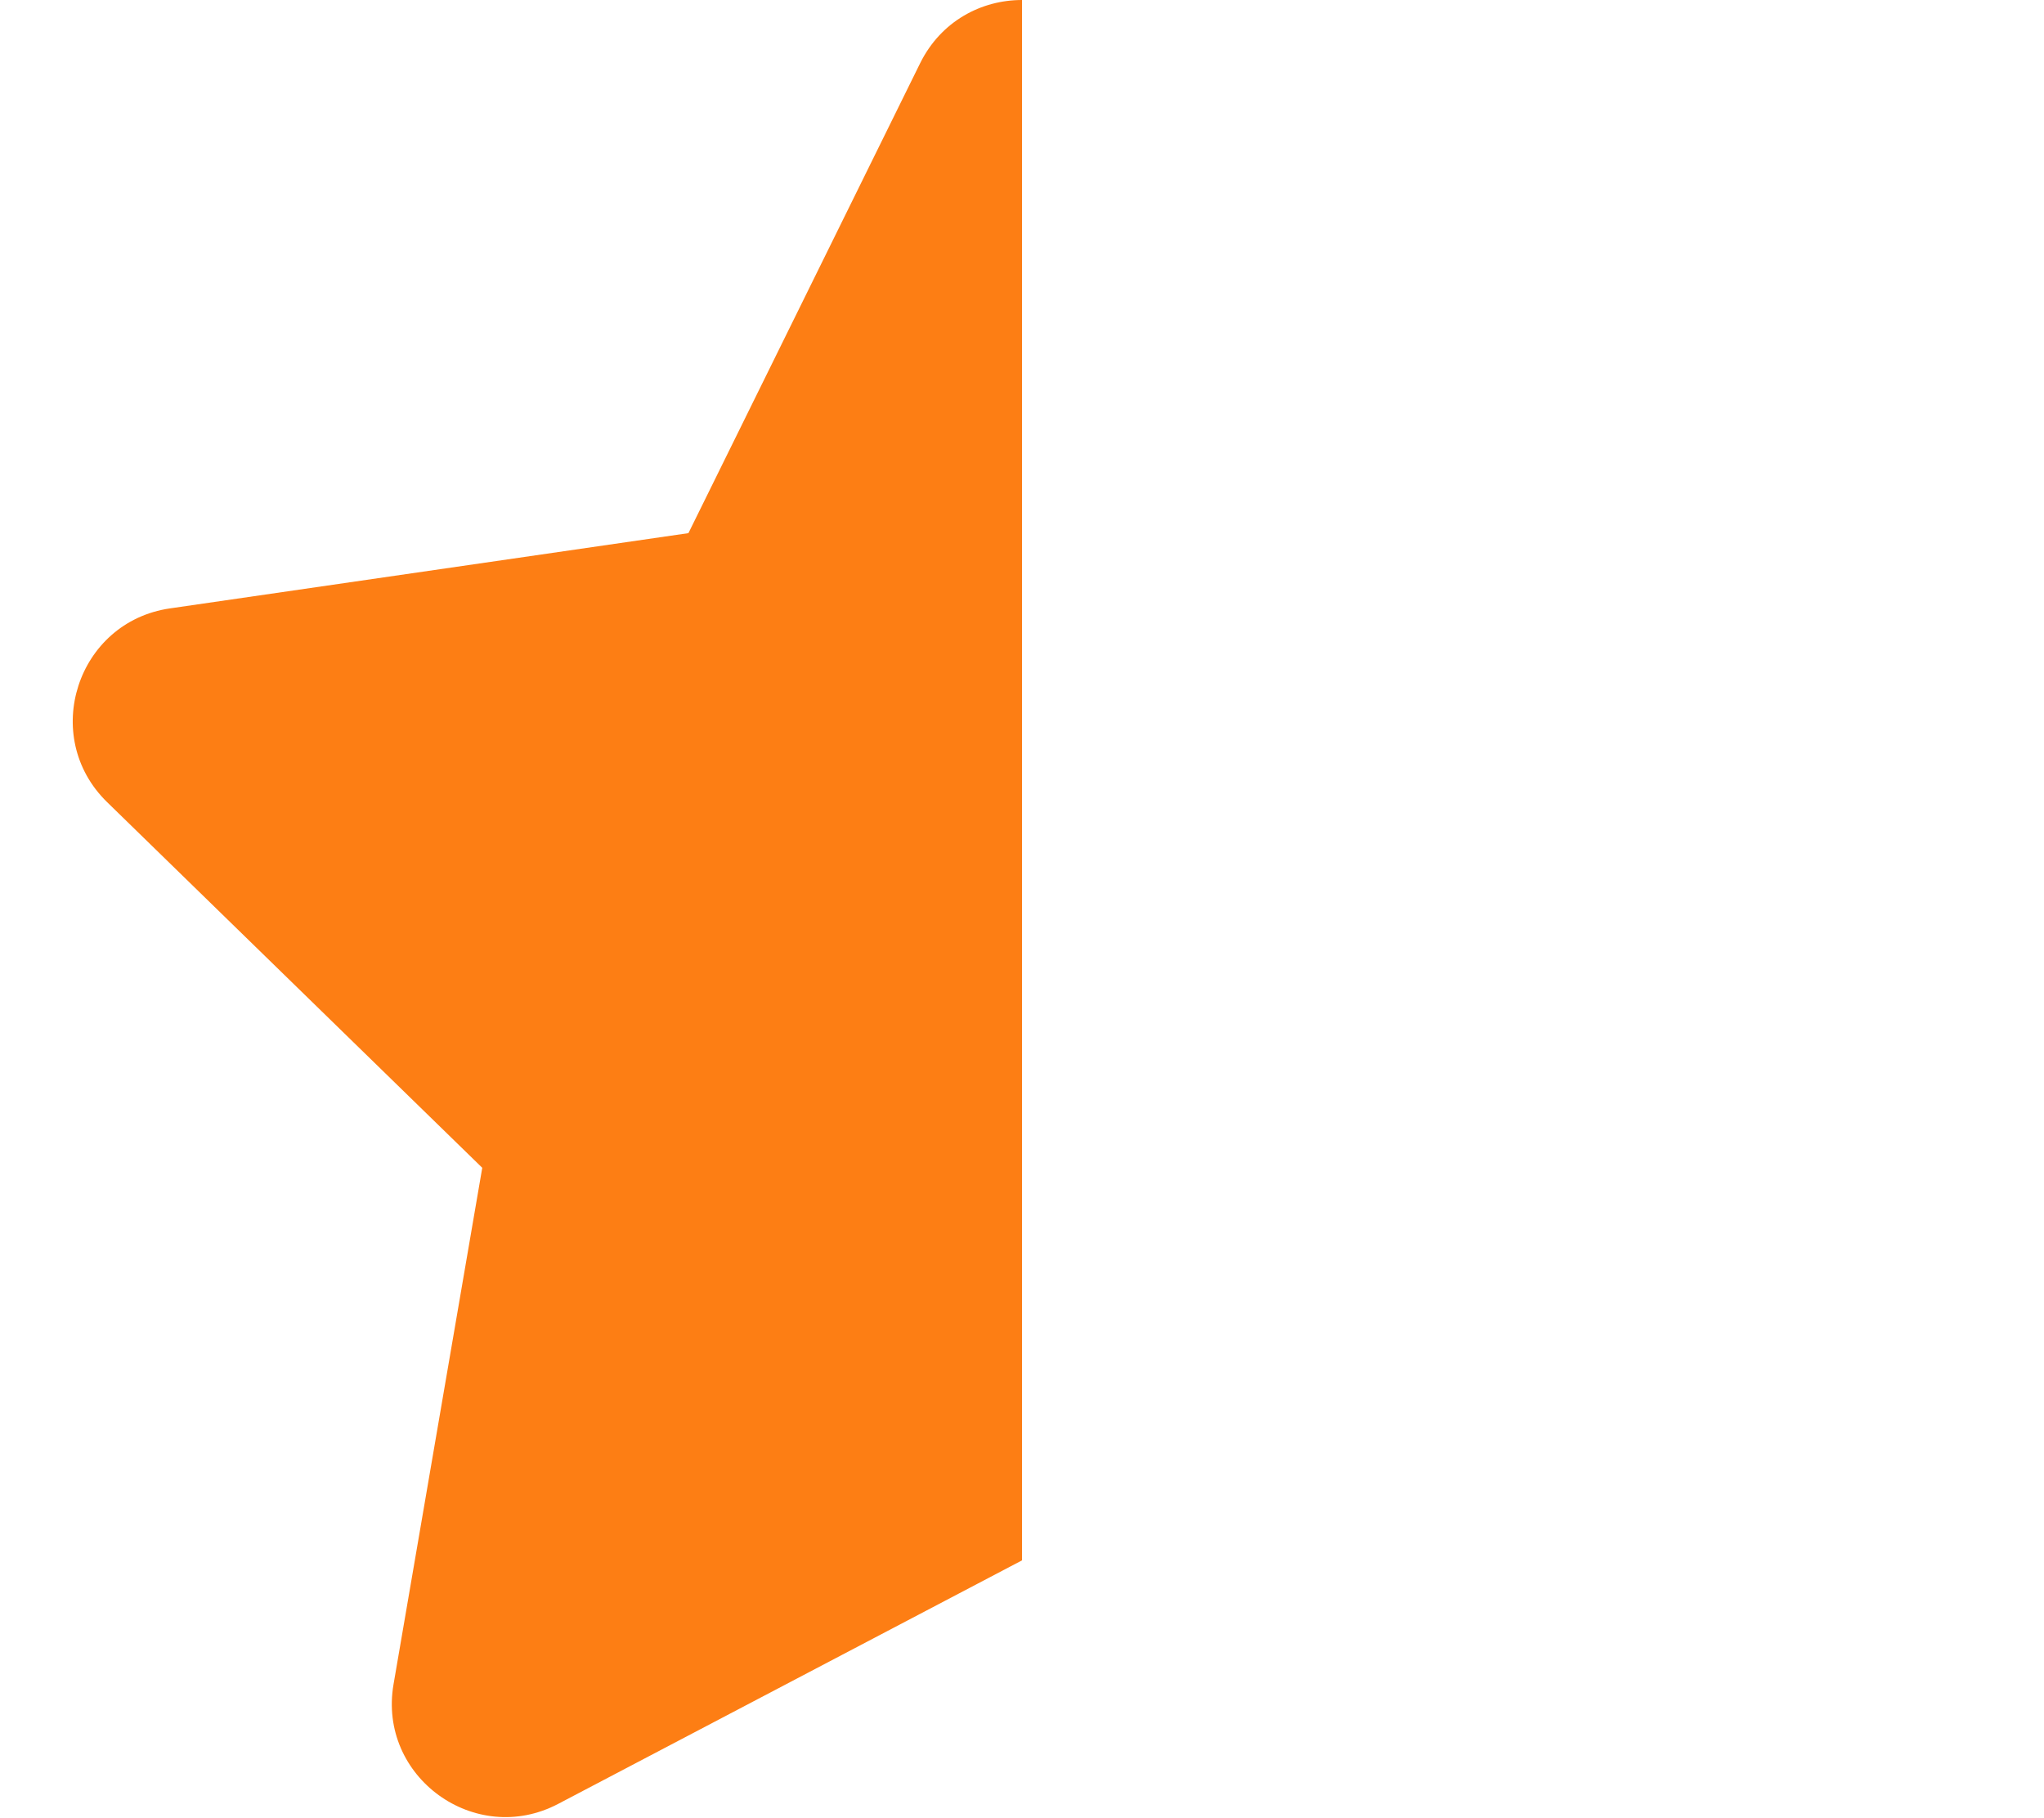
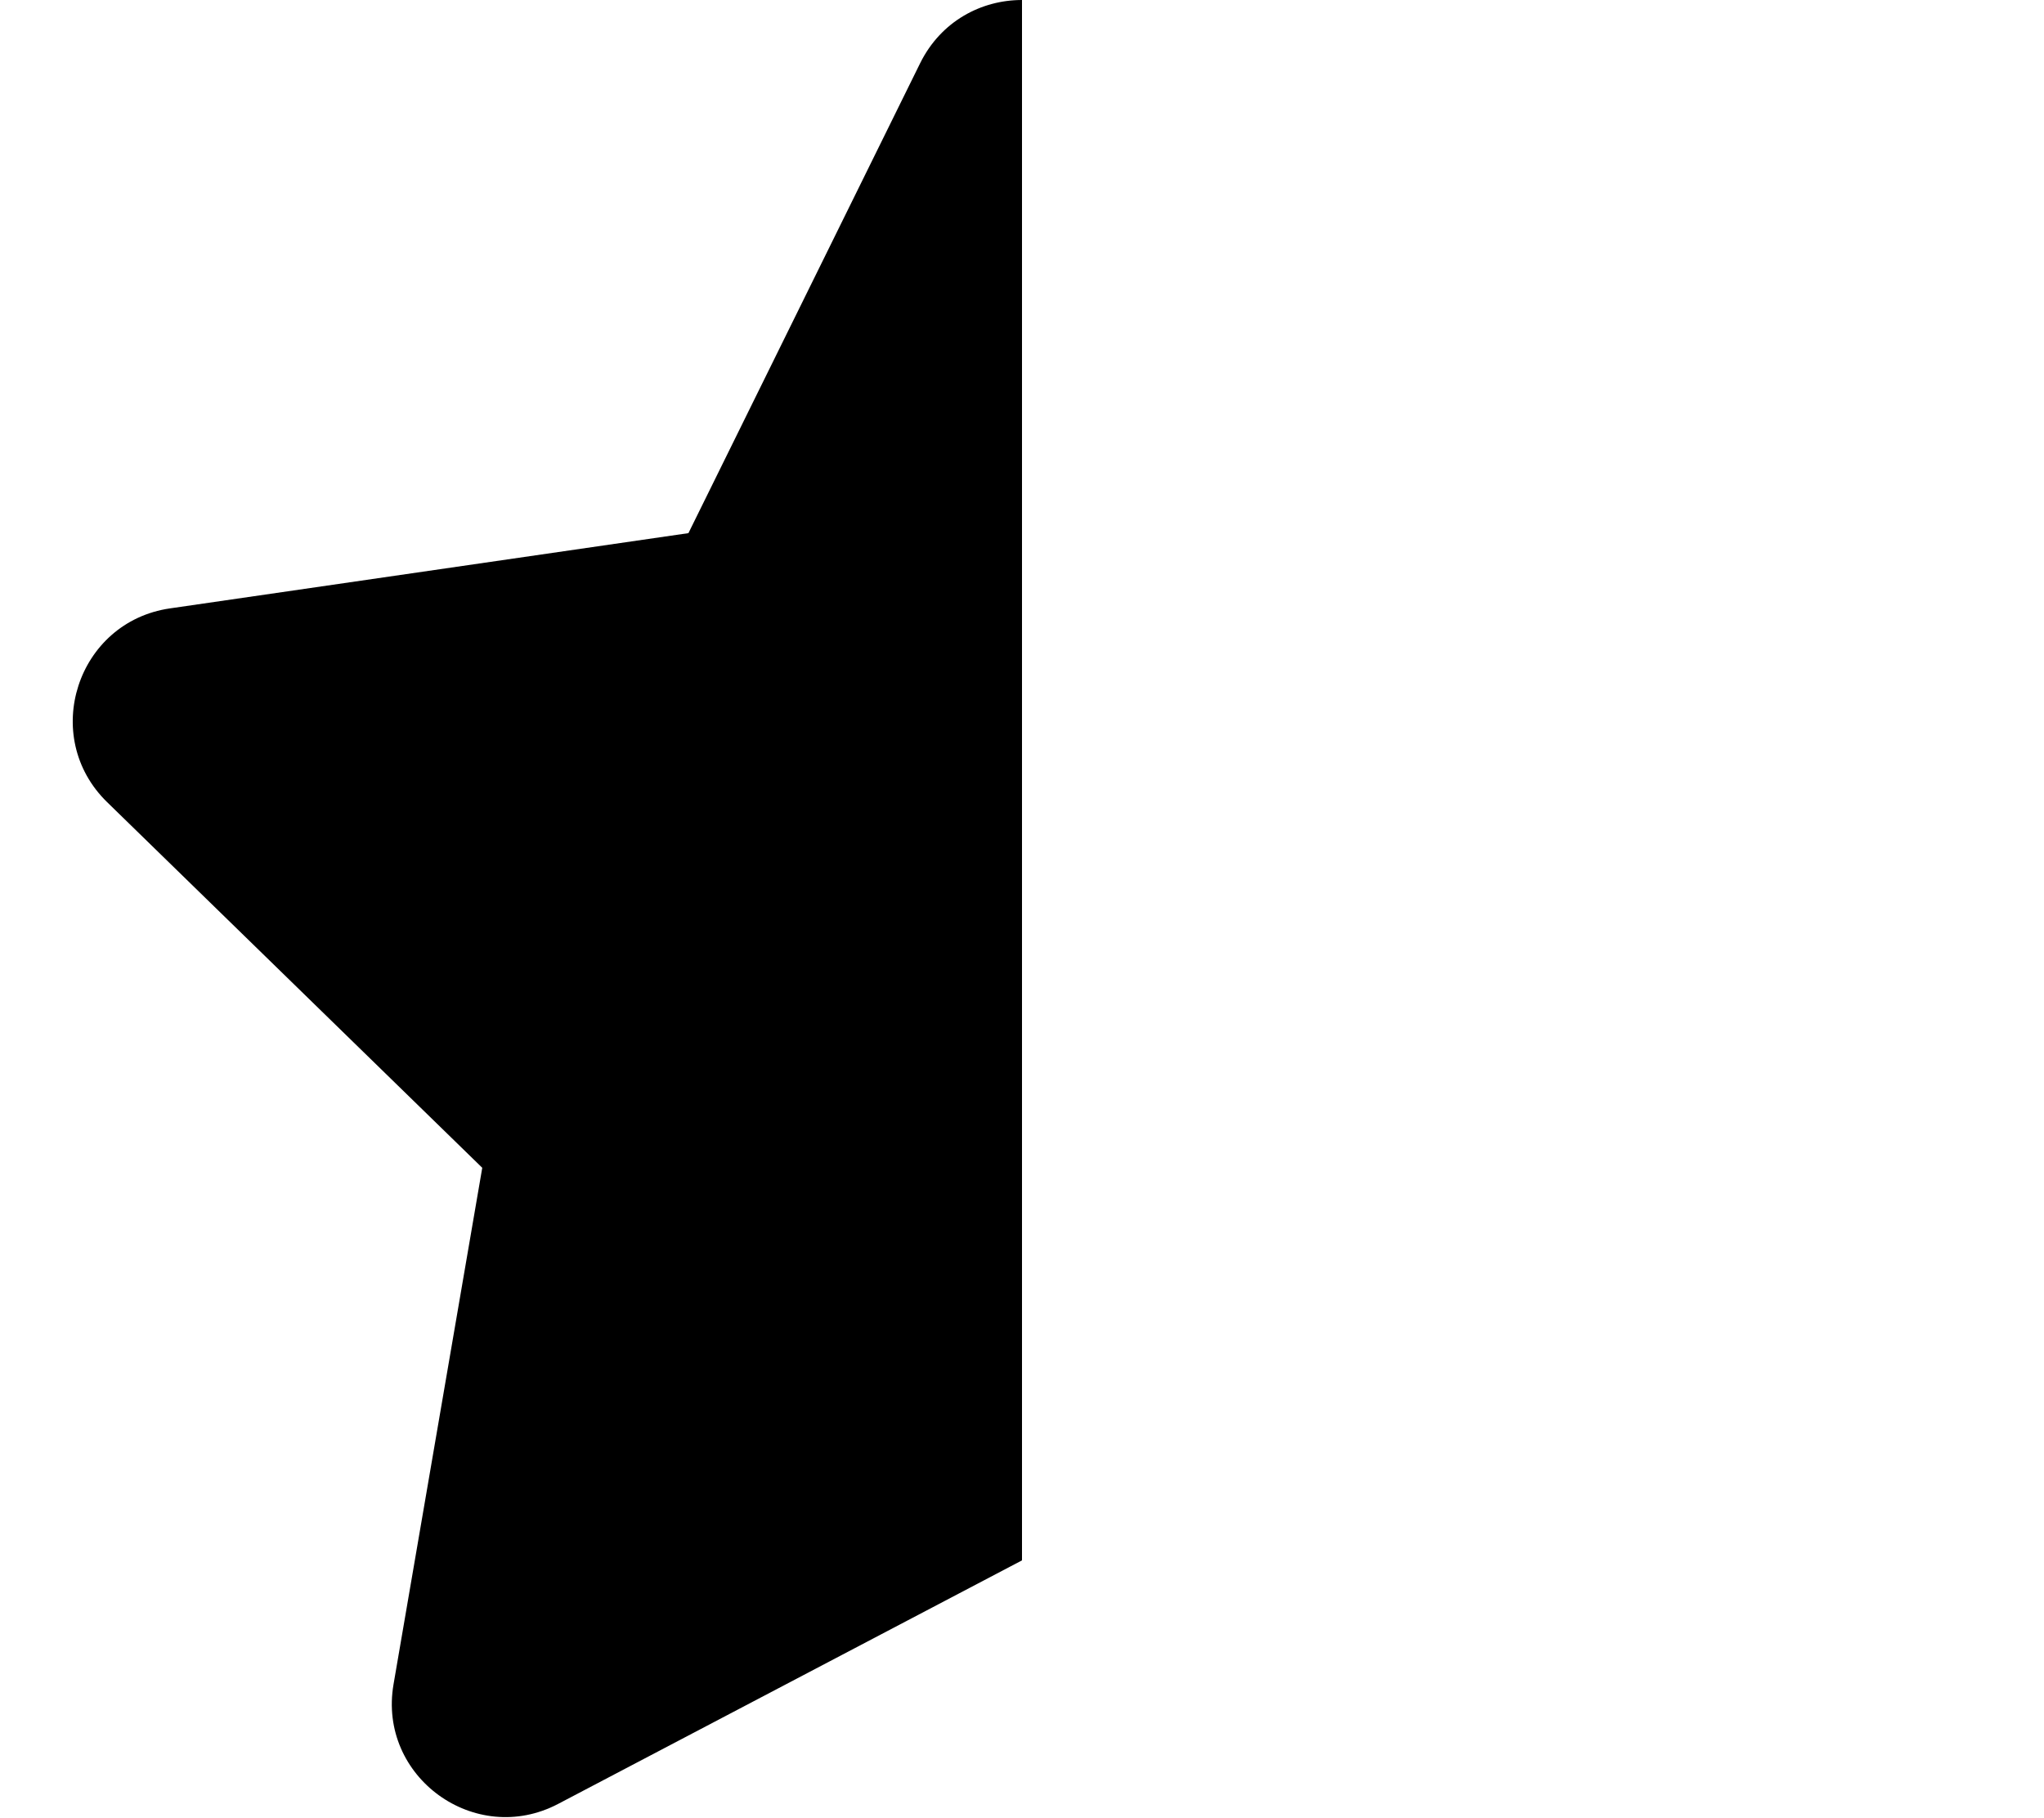
- <svg xmlns="http://www.w3.org/2000/svg" viewBox="0 0 576 512" fill="#fd7e14">
+ <svg xmlns="http://www.w3.org/2000/svg" viewBox="0 0 576 512">
  <path d="M288 0c-11.4 0-22.8 5.9-28.7 17.8L194 150.2 47.9 171.4c-26.2 3.8-36.7 36.1-17.7 54.6l105.7 103-25 145.5c-4.5 26.1 23 46 46.4 33.7L288 439.6V0z" />
</svg>
